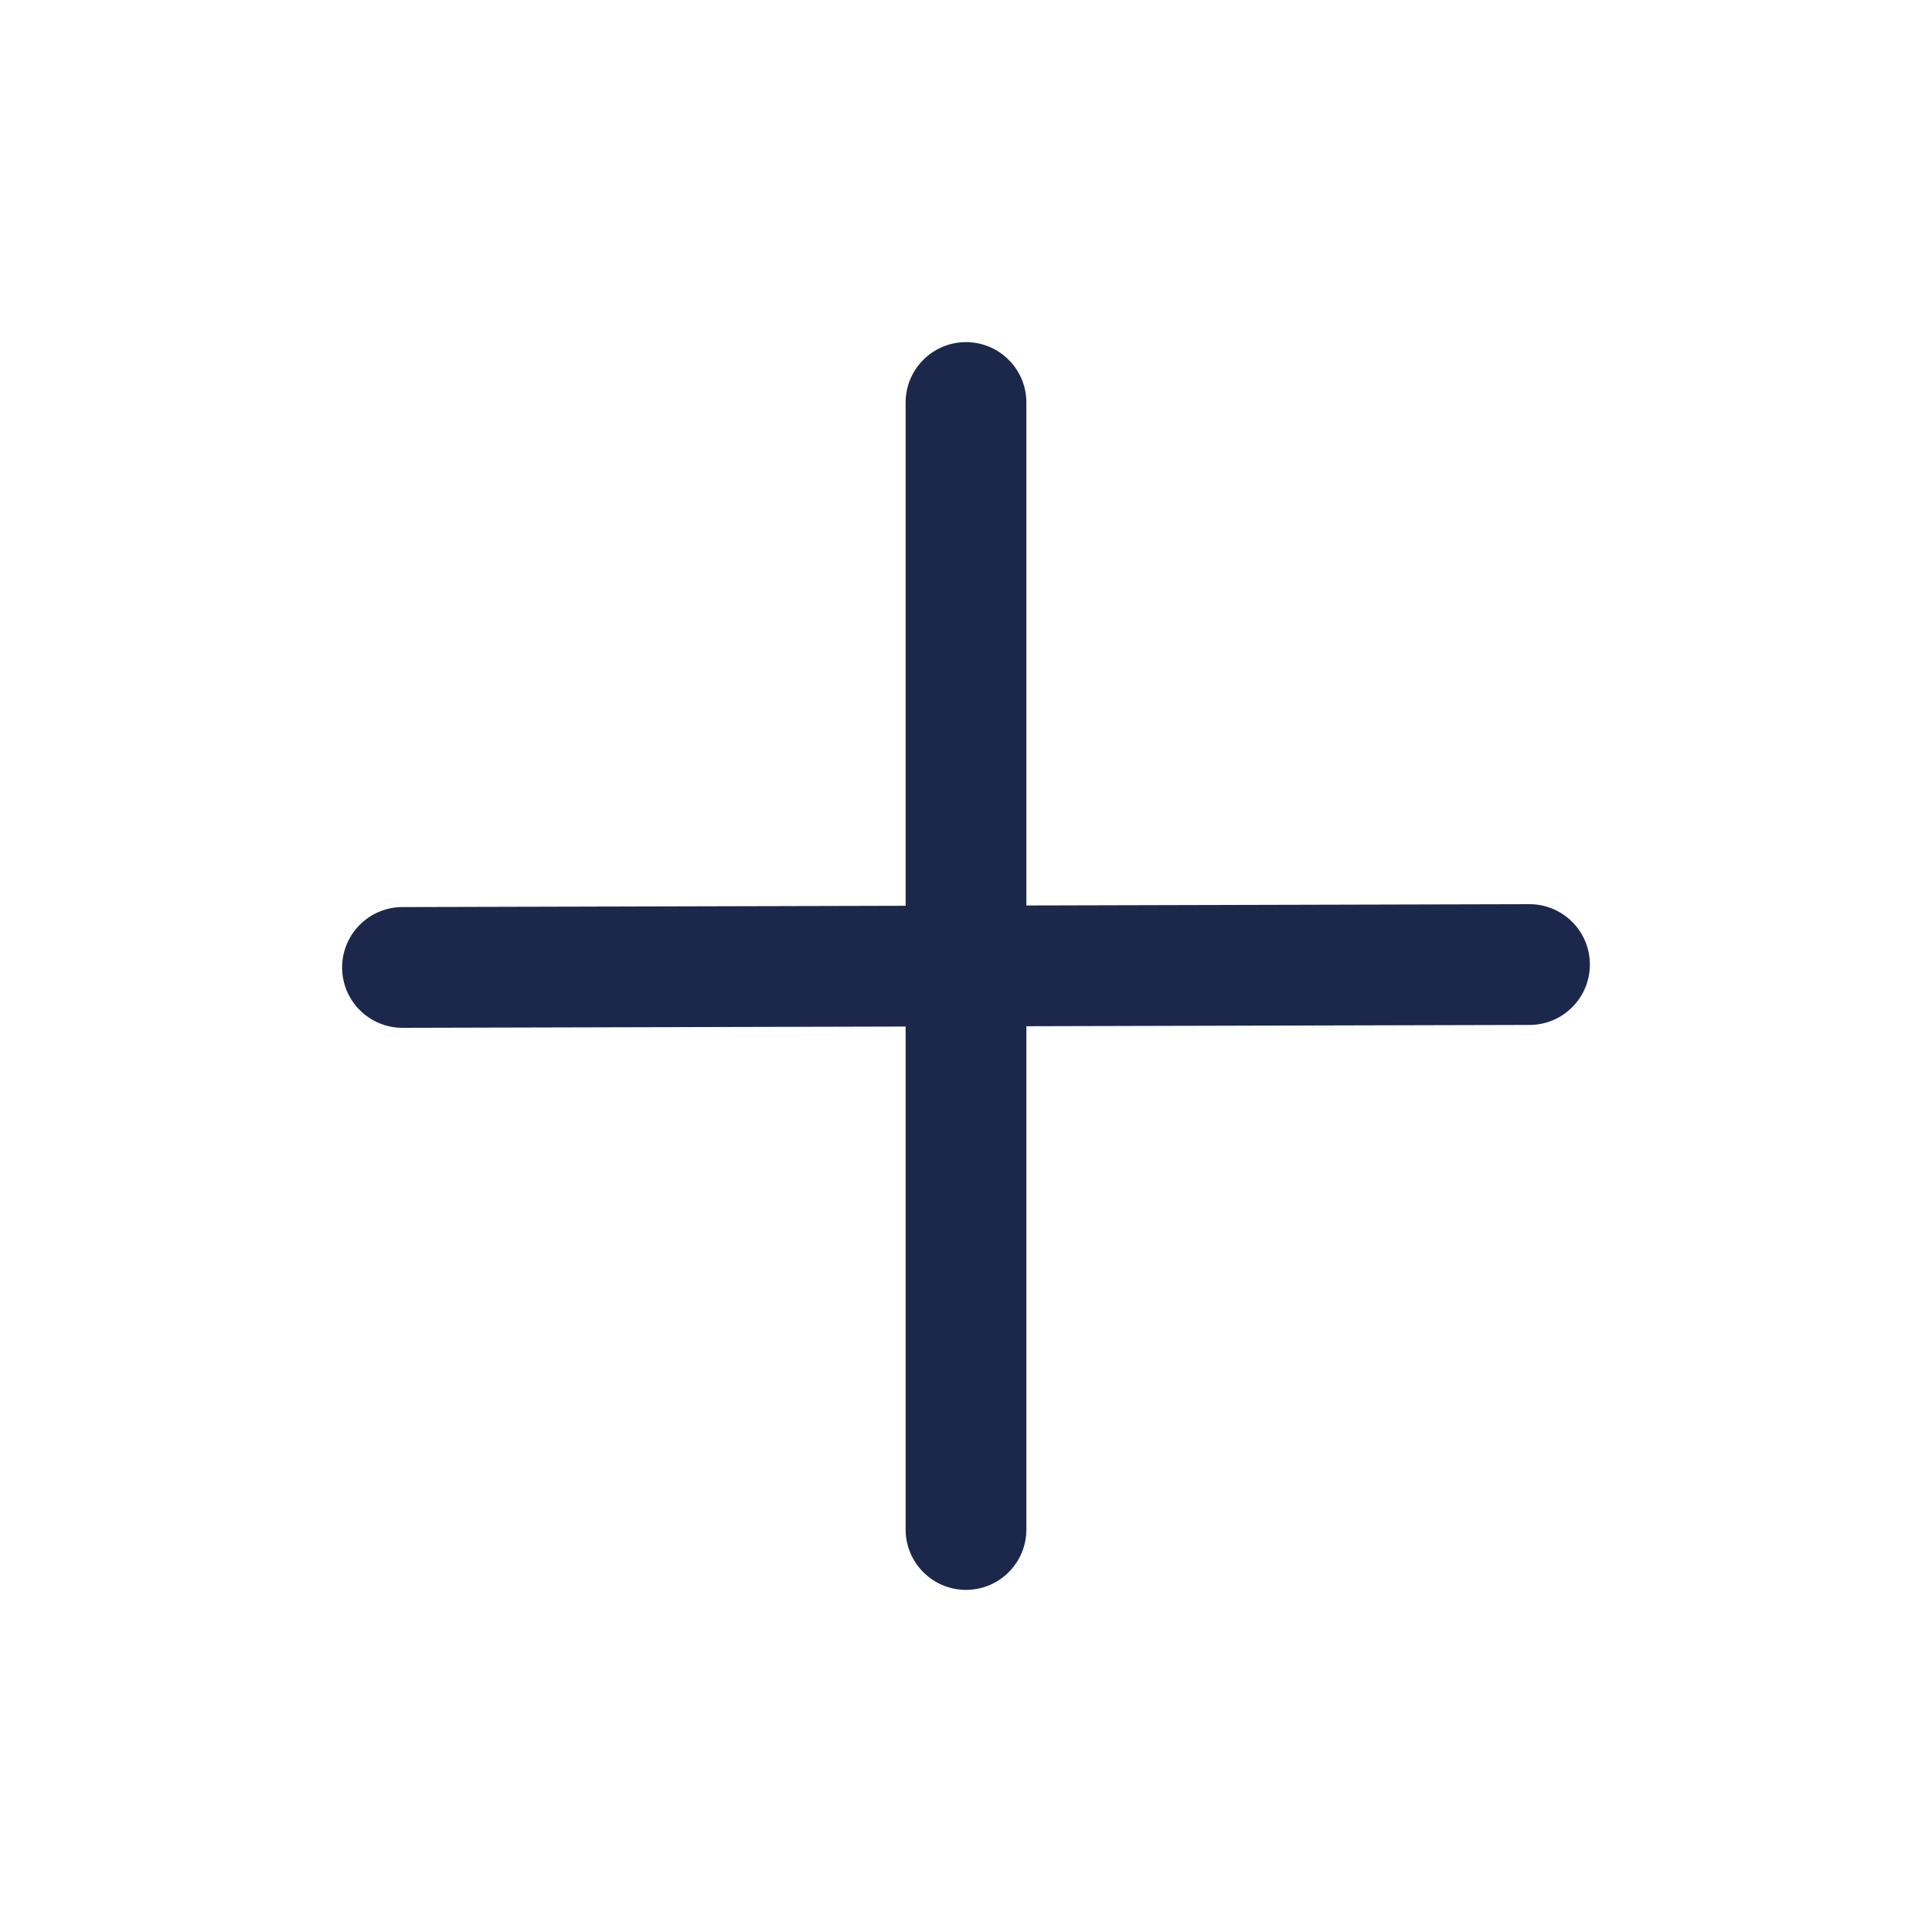
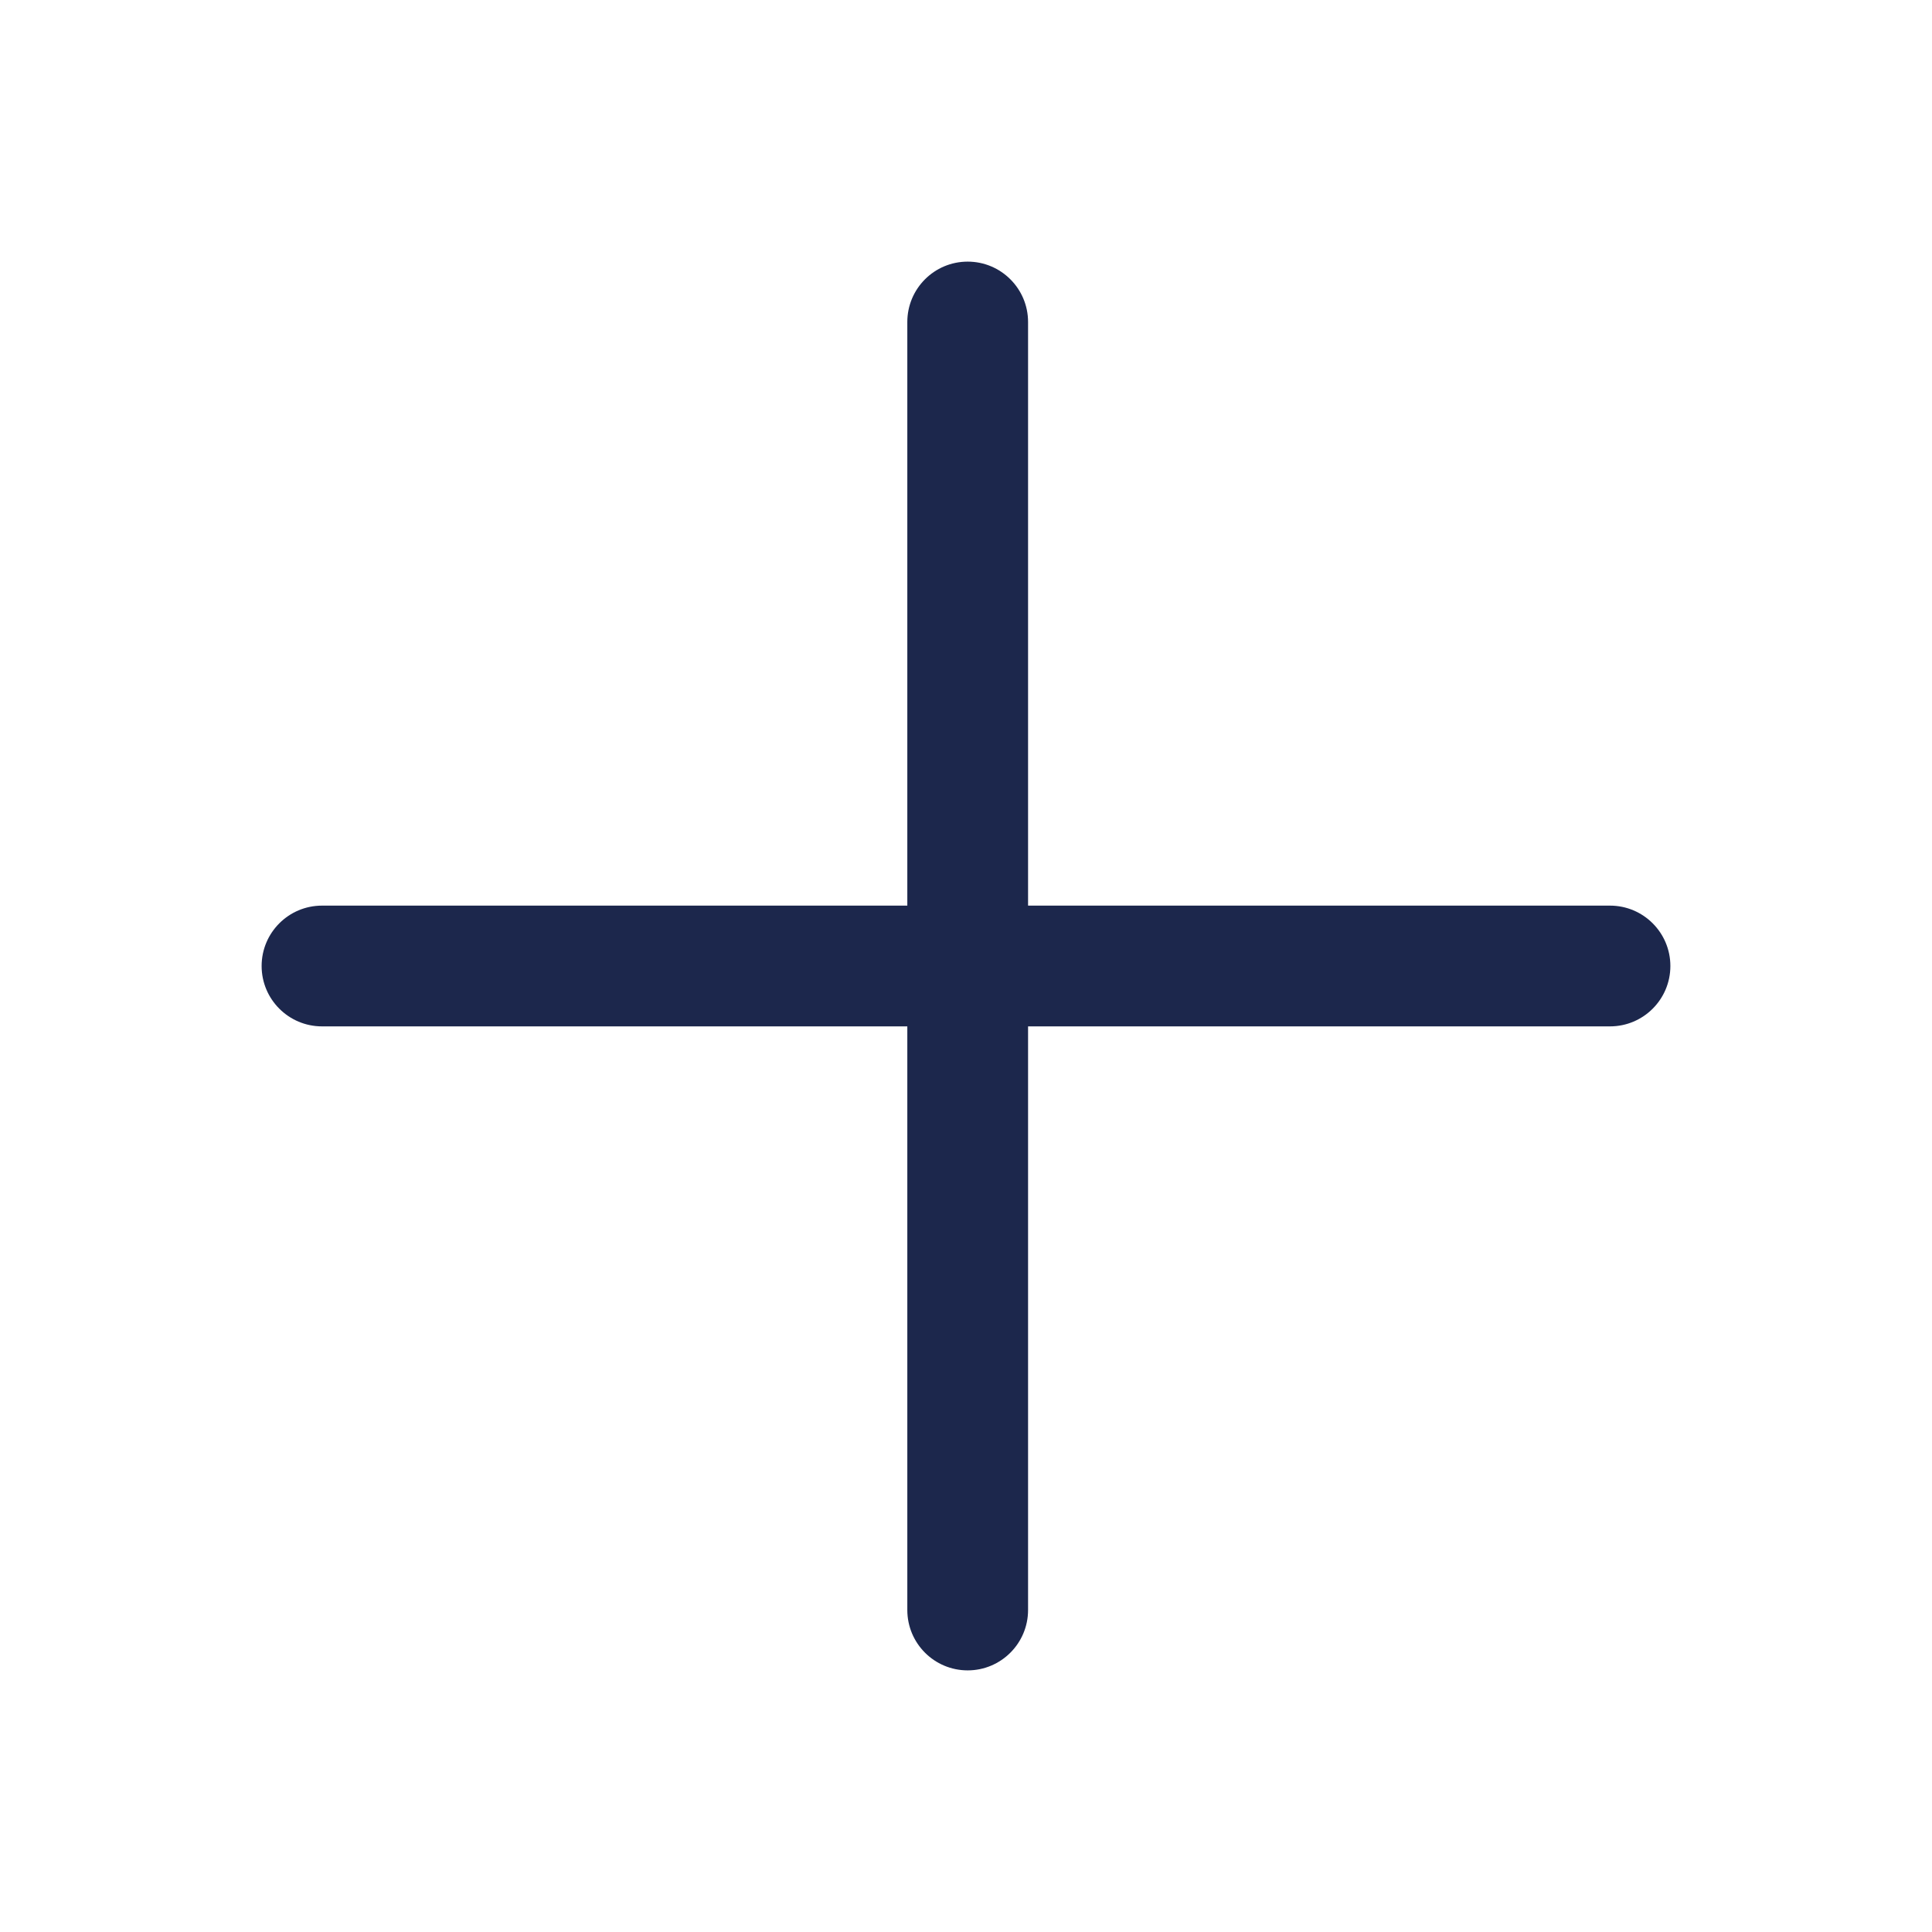
<svg xmlns="http://www.w3.org/2000/svg" width="24" height="24" viewBox="0 0 24 24" fill="none">
-   <path d="M12.75 19C12.75 19.414 12.414 19.75 12 19.75C11.586 19.75 11.25 19.414 11.25 19L11.25 5C11.25 4.586 11.586 4.25 12 4.25C12.414 4.25 12.75 4.586 12.75 5L12.75 19Z" fill="#1C274C" />
-   <path d="M18.998 11.232C19.412 11.231 19.749 11.566 19.75 11.98C19.751 12.394 19.416 12.731 19.002 12.732L5.002 12.768C4.588 12.769 4.251 12.434 4.25 12.02C4.249 11.606 4.584 11.269 4.998 11.268L18.998 11.232Z" fill="#1C274C" />
+   <path d="M20 11.25C20.414 11.25 20.75 11.586 20.75 12C20.75 12.414 20.414 12.75 20 12.75L4 12.75C3.586 12.75 3.25 12.414 3.25 12C3.25 11.586 3.586 11.25 4 11.25L20 11.25Z" fill="#1C274C" />
+   <path d="M12.771 20C12.771 20.414 12.435 20.75 12.021 20.75C11.606 20.75 11.271 20.414 11.271 20L11.271 4C11.271 3.586 11.606 3.25 12.021 3.25C12.435 3.25 12.771 3.586 12.771 4L12.771 20Z" fill="#1C274C" />
</svg>
